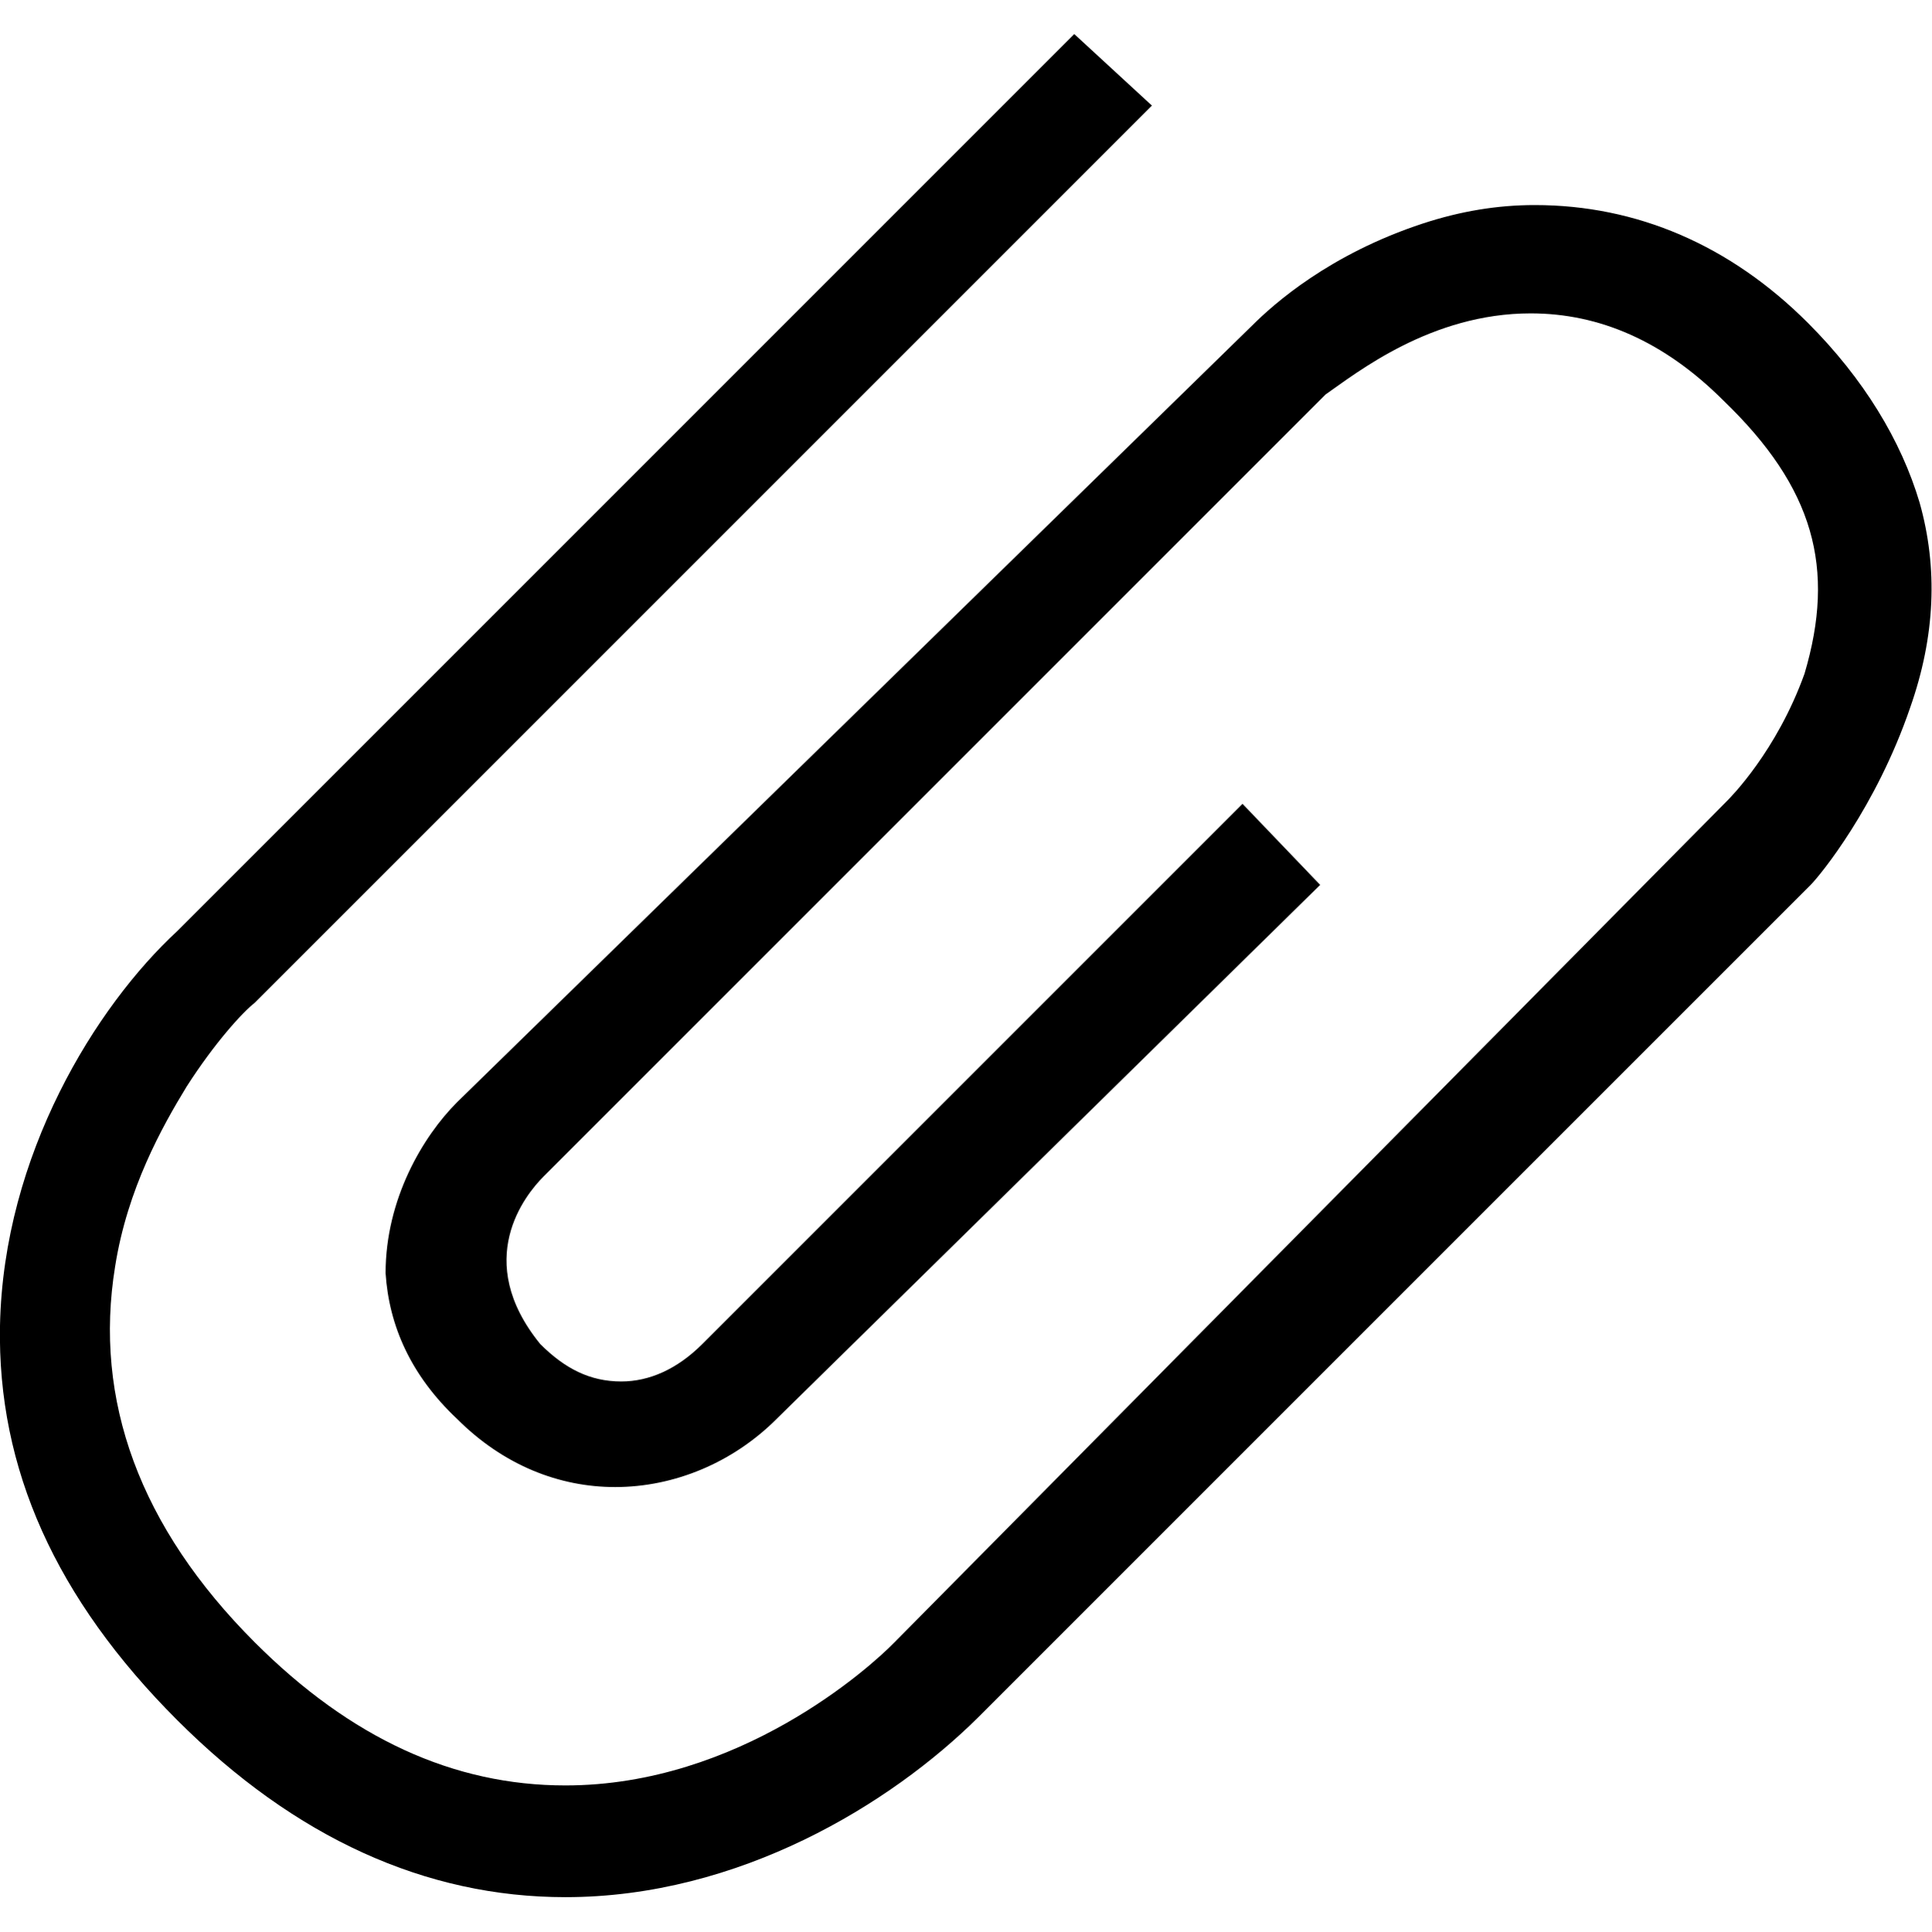
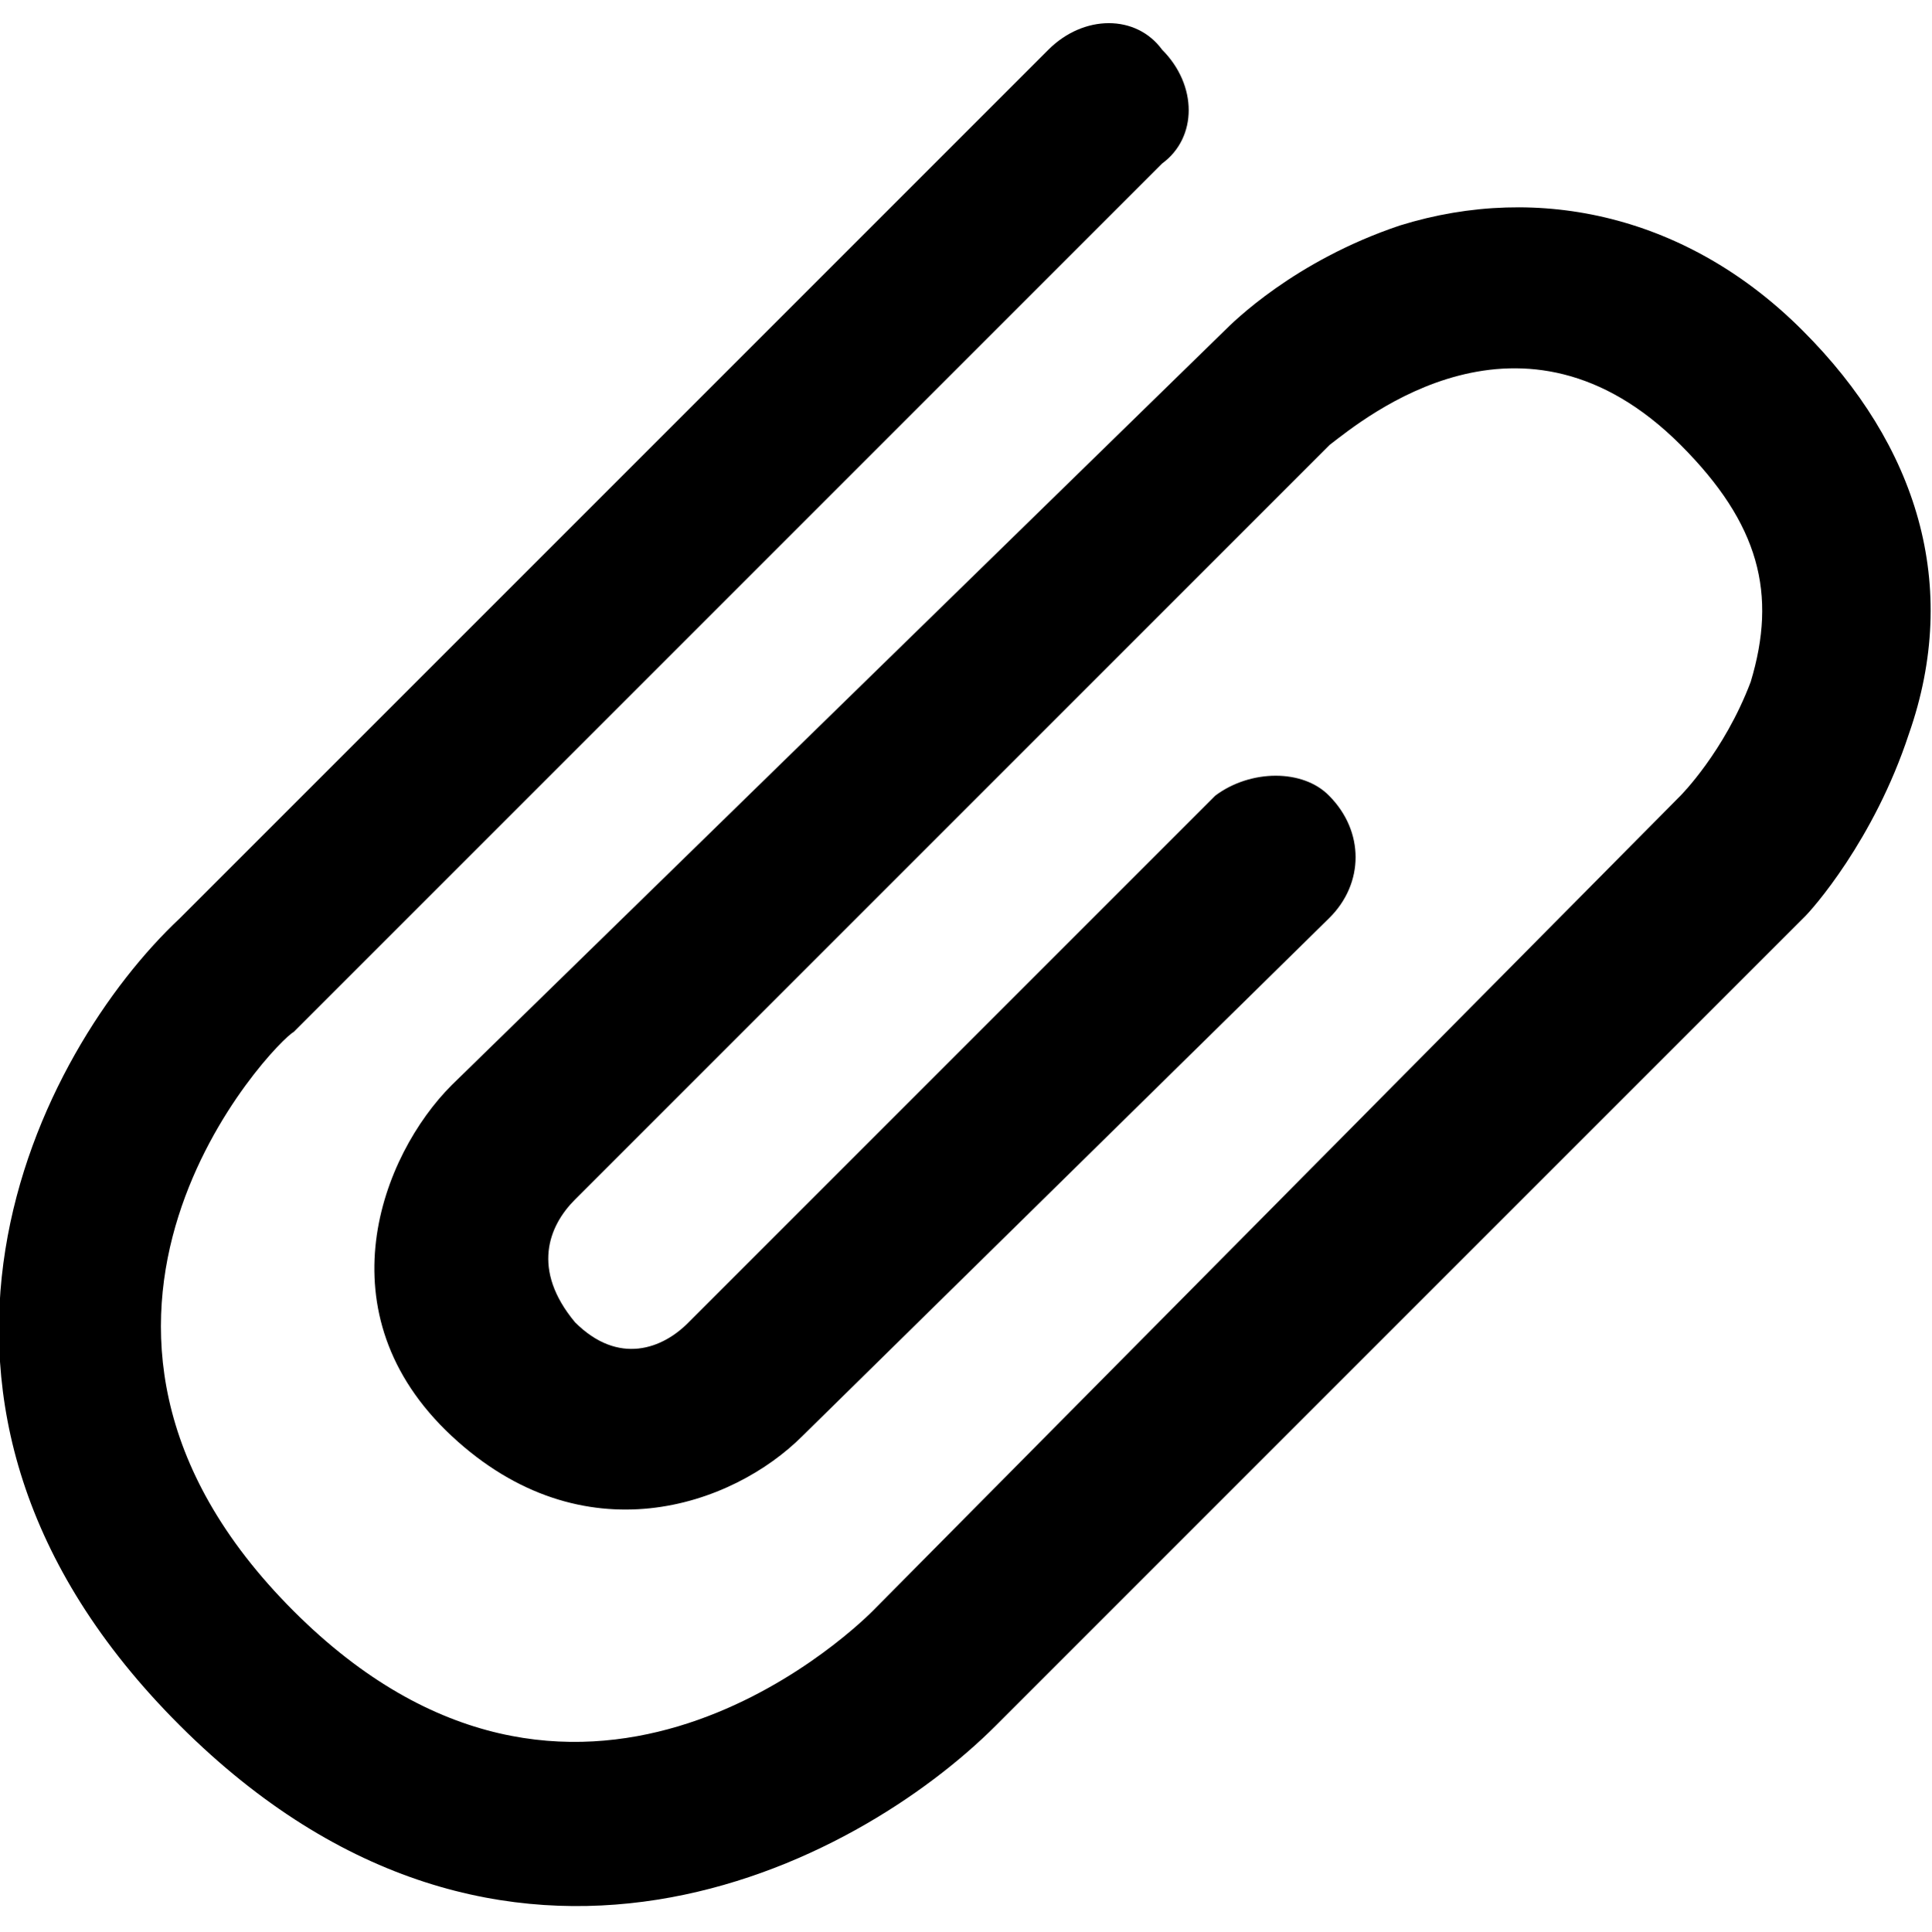
- <svg xmlns="http://www.w3.org/2000/svg" version="1.1" id="Ebene_1" x="0px" y="0px" viewBox="155.9 279.2 283.5 283.5" enable-background="new 155.9 279.2 283.5 283.5" xml:space="preserve">
-   <path d="M238.9,557.7c-20.5,0-39.7-8.7-57-26c-17.8-17.8-26.4-36.9-26-57.9c0.5-25.1,14.1-46.9,26-57.9l131.7-131.7l11.4,10.5  l-0.5,0.5L193.3,426.4c-1.8,1.4-5.9,5.9-10,12.3c-3.6,5.9-8.7,15-10.5,26.4c-3.2,19.6,3.6,38.3,20.5,55.2c14.1,14.1,29.2,21,45.6,21  c25.5,0,44.7-17.3,48.3-21l122.2-123.5c0.5-0.5,7.3-7.3,11.4-18.7l0,0l0,0l0,0c4.6-15.5,1.4-27.3-11.9-40.1  c-8.7-8.7-18.2-12.8-28.3-12.8c-14.6,0-25.5,8.7-30.1,11.9l0,0l-0.5,0.5l0,0l0,0l0,0L235.7,451.9c-2.7,2.7-10.5,12.3-0.5,24.6l0,0  l0,0l0,0c3.6,3.6,7.3,5.5,11.9,5.5c4.1,0,8.2-1.8,11.9-5.5l79.3-79.3l11.4,11.9l-79.8,78.4c-6.4,6.4-15,10-23.7,10  c-8.2,0-16.4-3.2-23.2-10c-6.8-6.4-10-13.7-10.5-21.4c0-10.9,5.5-20.1,10.5-25.1l116.7-114c3.2-3.2,11.4-10.5,25.1-15  c5.5-1.8,10.9-2.7,16.4-2.7c15,0,28.7,5.9,40.1,17.3c8.2,8.2,13.7,17.3,16.4,26.4c2.7,9.6,2.3,19.6-1.4,30.1l0,0  c-5,14.6-13.2,24.6-14.6,26L299.5,531.3C286.7,544,264.4,557.7,238.9,557.7z" />
+ <svg xmlns="http://www.w3.org/2000/svg" version="1.1" id="Ebene_1" x="0px" y="0px" viewBox="-404.7 279.2 283.5 283.5" enable-background="new -404.7 279.2 283.5 283.5" xml:space="preserve">
+   <g id="icomoon-ignore">
+     <line fill="none" stroke="#449FDB" x1="-263" y1="420.9" x2="-263" y2="420.9" />
+   </g>
+   <path d="M-225,327.8c1.3-1.3,10.3-10.3,25.8-15.5c20.6-6.4,42.5-1.3,59.2,15.5c16.7,16.7,23.2,37.3,15.5,59.2  c-5.1,15.5-14.2,25.8-15.5,27l-118.5,118.5c-20.6,20.6-72.1,47.6-119.8,0s-20.6-99.2,0-118.5l127.5-127.5c5.2-5.2,12.9-5.2,16.7,0  c5.2,5.2,5.2,12.9,0,16.7l-127.5,127.5c-2.6,1.3-42.5,42.5,0,85c41.2,41.2,81.1,3.9,85,0L-158,396c0,0,6.4-6.4,10.3-16.7  c3.9-12.9,1.3-23.2-10.3-34.8c-23.2-23.2-46.4-3.9-51.5,0l-110.8,110.8c-3.9,3.9-6.4,10.3,0,18c6.4,6.4,12.9,3.9,16.7,0l77.3-77.3  c5.2-3.9,12.9-3.9,16.7,0c5.2,5.2,5.2,12.9,0,18l-77.3,76c-10.3,10.3-32.2,18-51.5,0c-19.3-18-10.3-41.2,0-51.5L-225,327.8  L-225,327.8z" />
</svg>
